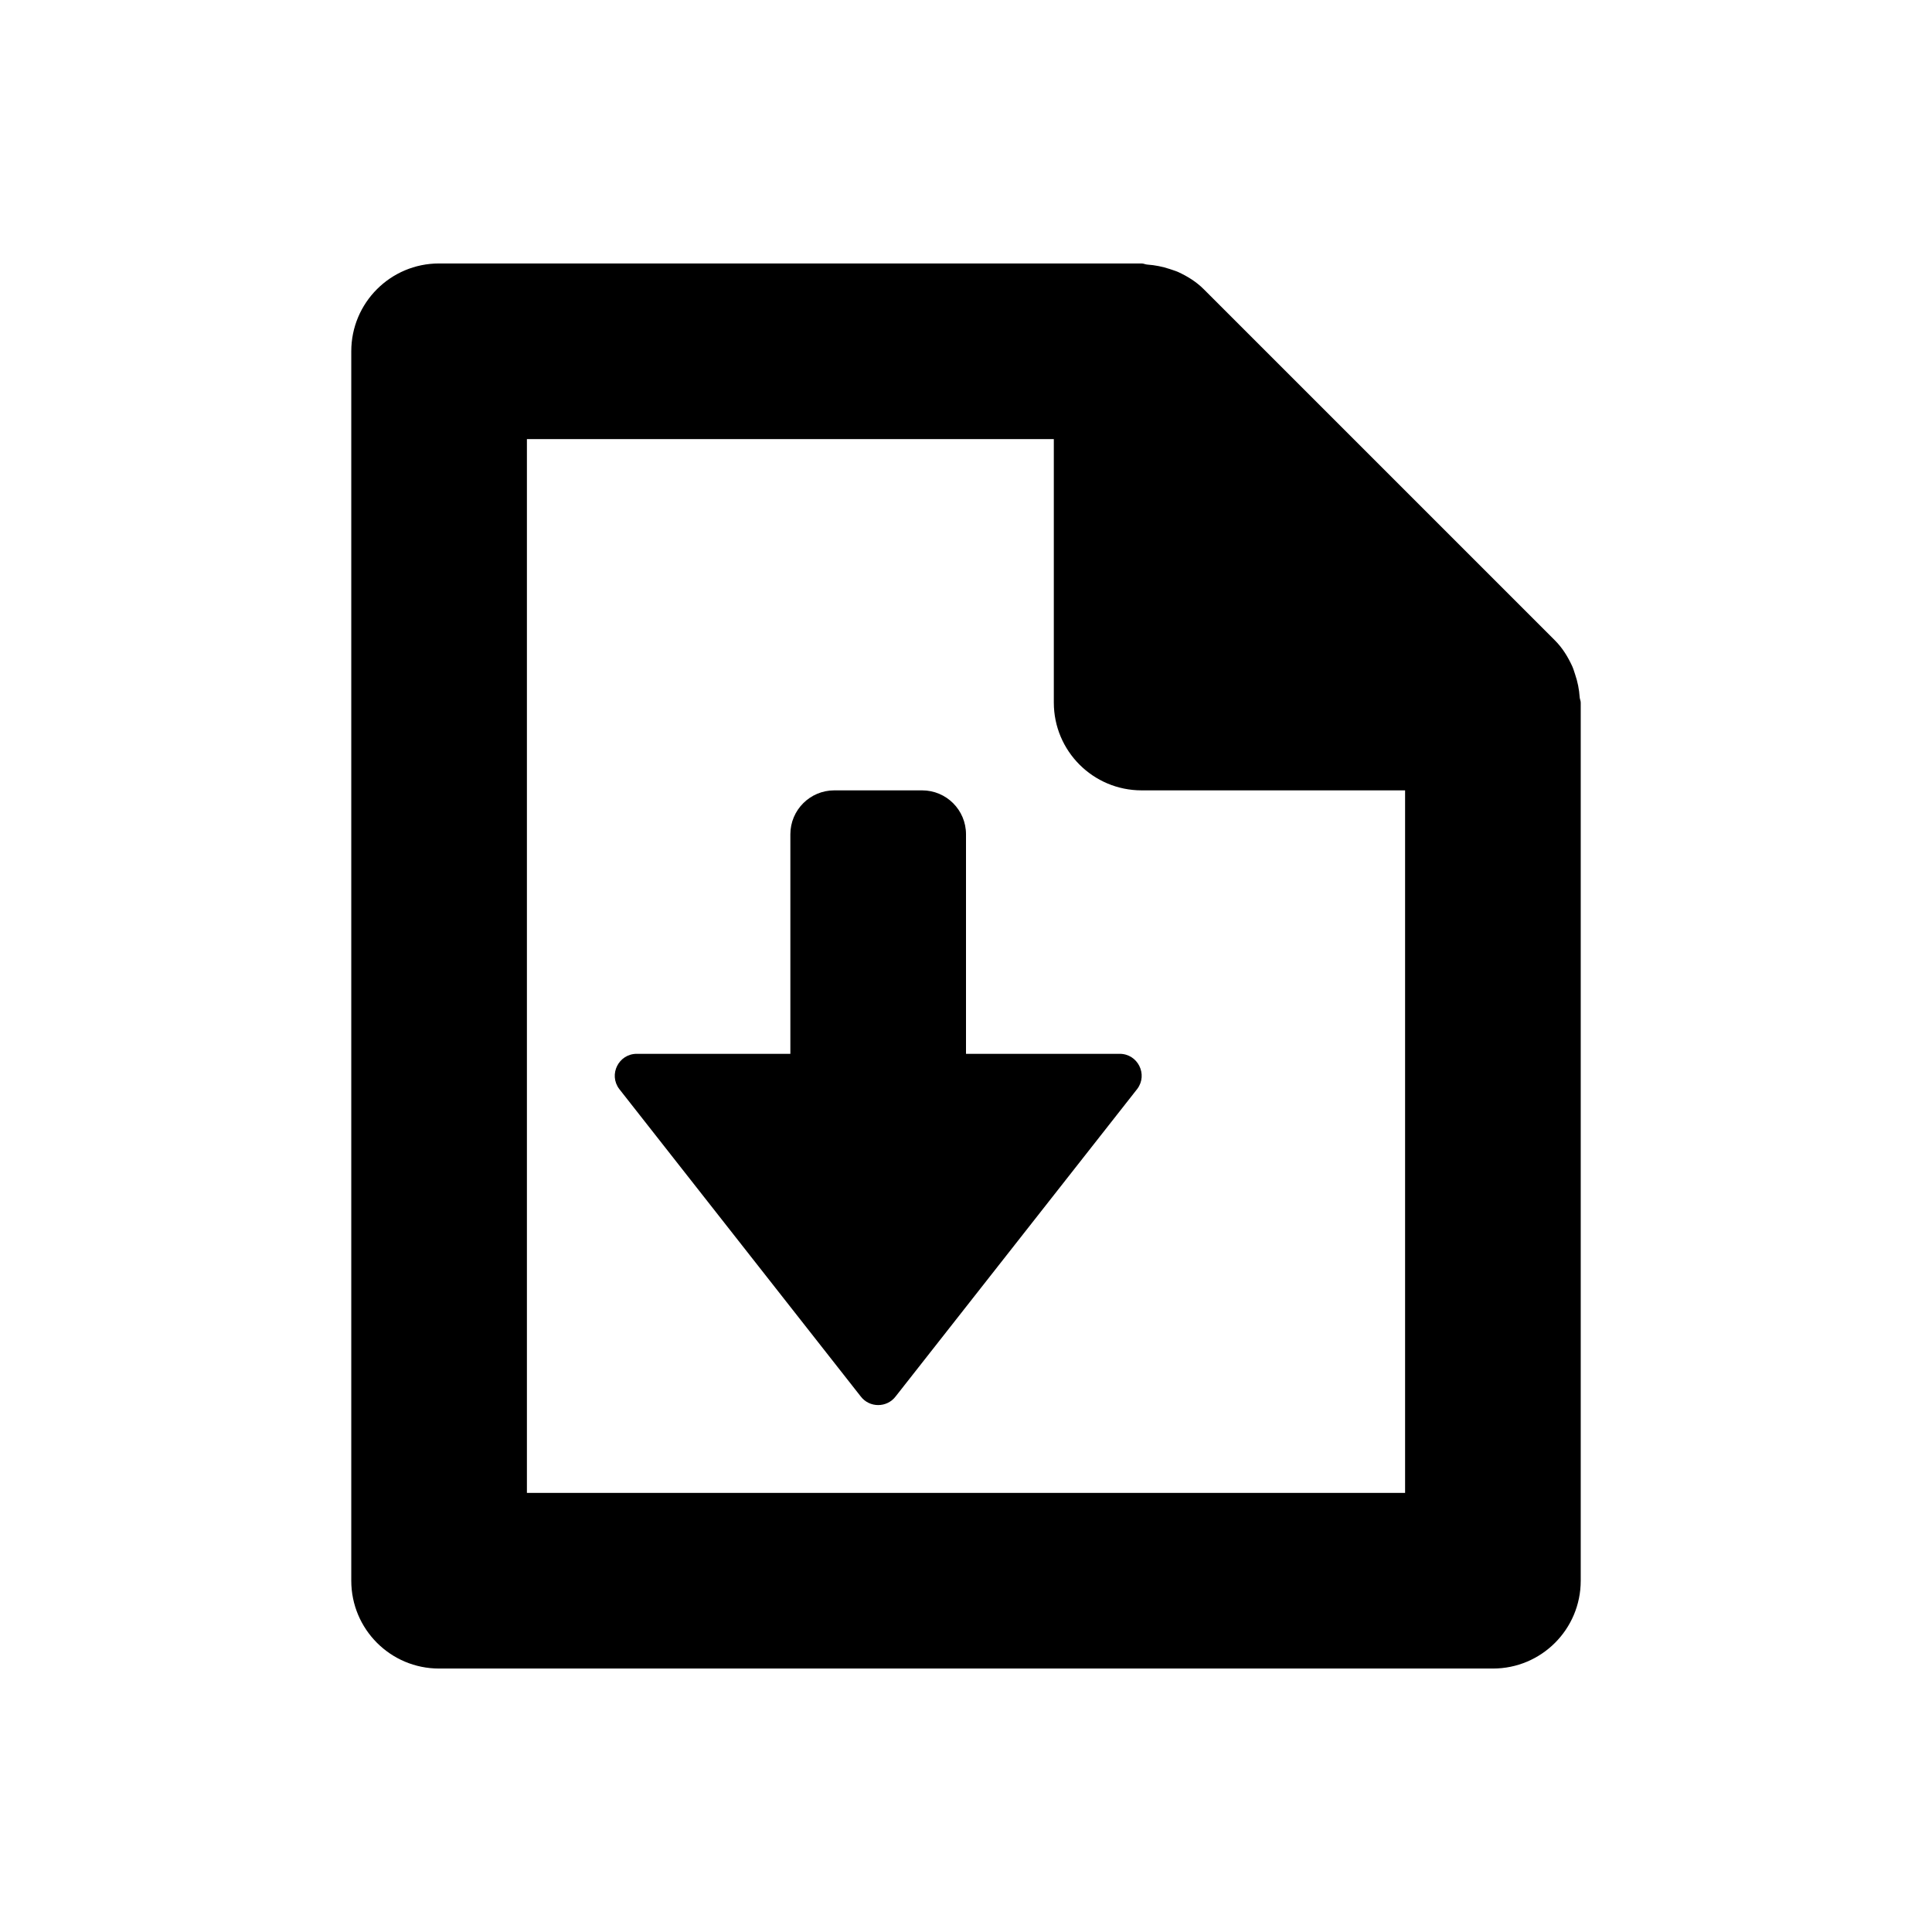
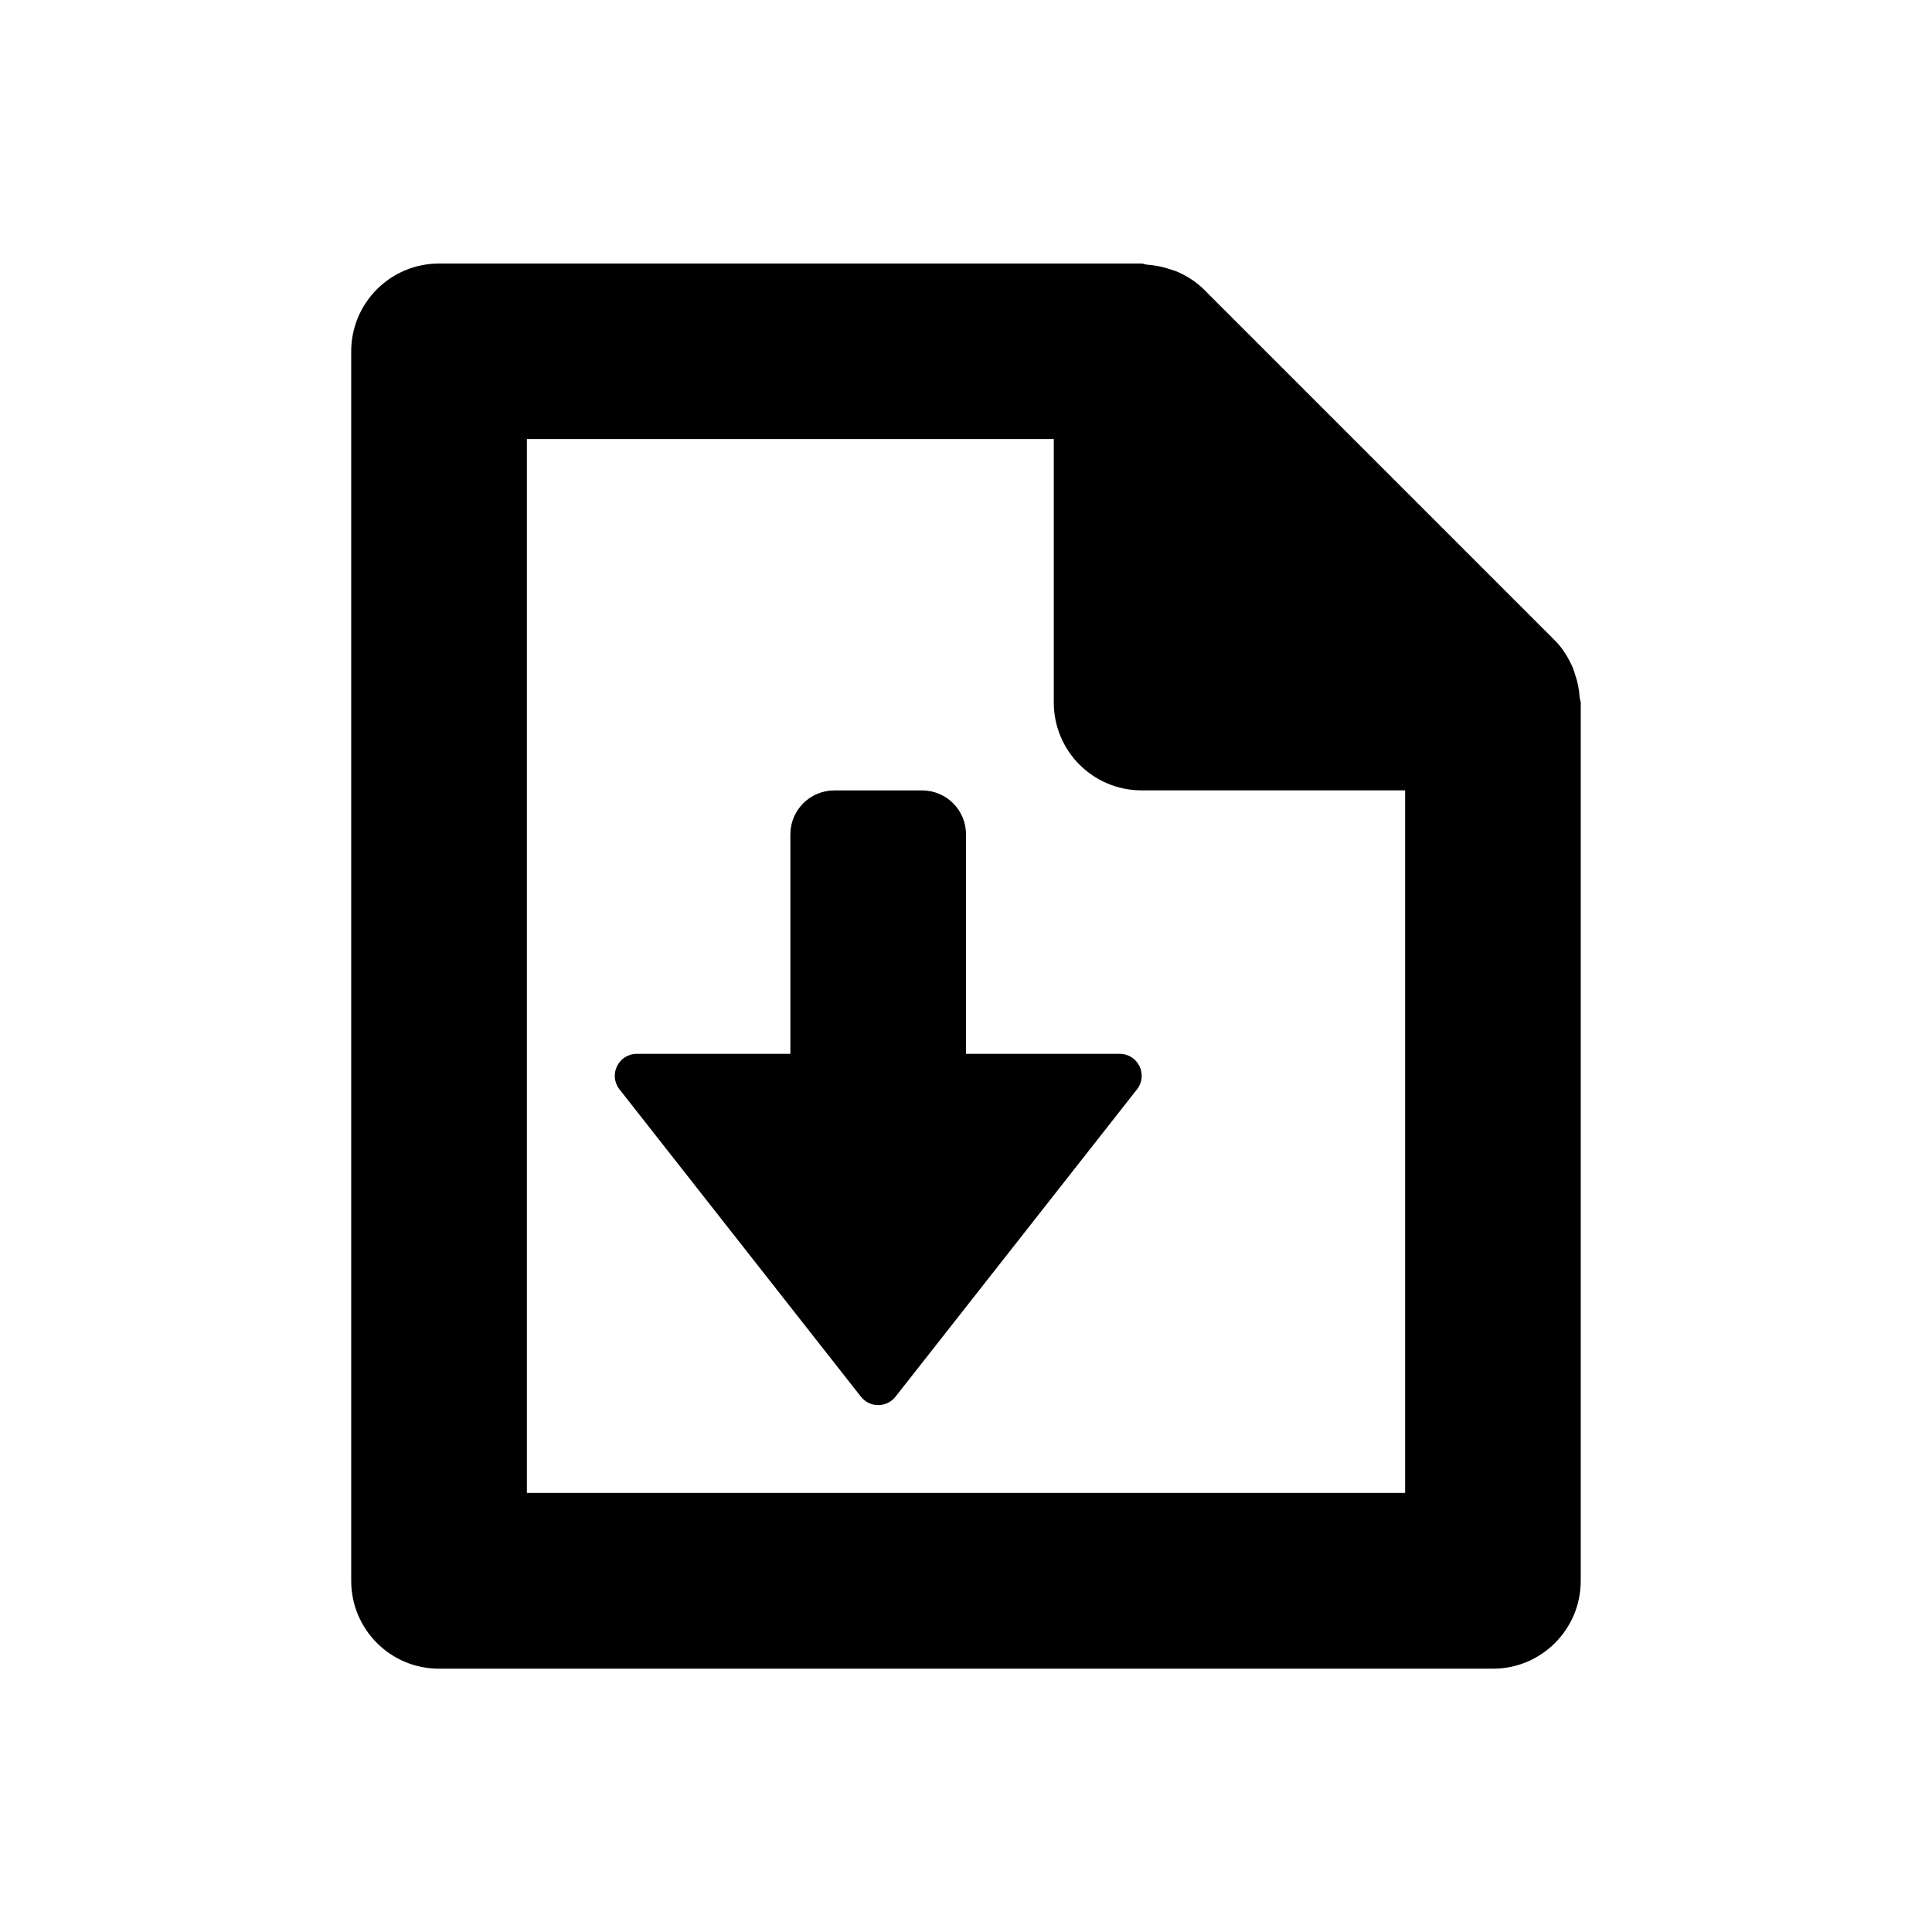
- <svg xmlns="http://www.w3.org/2000/svg" width="22px" height="22px" viewBox="0 0 22 22" version="1.1">
-   <defs />
-   <g id="16-x-16-solid" stroke="none" stroke-width="1">
-     <g id="export_(outline)">
-       <g id="Page-1" transform="translate(4, 3)">
-         <path d="M2,14 L2,2 L8,2 L8,5 C8,5.552 8.447,6 9,6 L12,6 L12,14 L2,14 Z M13.988,4.939 C13.982,4.849 13.965,4.764 13.936,4.679 C13.925,4.647 13.917,4.617 13.903,4.586 C13.854,4.48 13.793,4.379 13.707,4.293 L9.707,0.293 C9.621,0.207 9.521,0.146 9.415,0.097 C9.383,0.083 9.352,0.075 9.319,0.063 C9.237,0.036 9.153,0.019 9.066,0.013 C9.043,0.012 9.023,0 9,0 L1,0 C0.447,0 0,0.448 0,1 L0,15 C0,15.552 0.447,16 1,16 L13,16 C13.553,16 14,15.552 14,15 L14,5 C14,4.979 13.989,4.96 13.988,4.939 L13.988,4.939 Z" id="Fill-1" />
-         <path d="M8.75,9 L7,9 L7,6.5 C7,6.224 6.777,6 6.5,6 L5.5,6 C5.224,6 5,6.224 5,6.5 L5,9 L3.251,9 C3.045,9 2.927,9.235 3.051,9.4 L5.8,12.9 C5.9,13.033 6.1,13.033 6.2,12.9 L8.95,9.4 C9.074,9.235 8.956,9 8.75,9" id="Fill-3" />
-       </g>
-     </g>
-   </g>
+ <svg xmlns="http://www.w3.org/2000/svg" version="1.1" width="32" height="32" viewBox="0 0 32 32">
+   <path fill="#000" d="M8.727 24.727v-17.455h8.727v4.364c0 0.803 0.65 1.455 1.455 1.455h4.364v11.636h-14.545zM26.164 11.548c-0.009-0.131-0.033-0.255-0.076-0.378-0.016-0.047-0.028-0.090-0.048-0.135-0.071-0.154-0.16-0.301-0.285-0.426l-5.818-5.818c-0.125-0.125-0.271-0.214-0.425-0.285-0.047-0.020-0.092-0.032-0.14-0.049-0.119-0.039-0.241-0.064-0.368-0.073-0.033-0.001-0.063-0.019-0.096-0.019h-11.636c-0.804 0-1.455 0.652-1.455 1.455v20.364c0 0.803 0.65 1.455 1.455 1.455h17.455c0.804 0 1.455-0.652 1.455-1.455v-14.545c0-0.031-0.016-0.058-0.017-0.089v0z" />
+   <path fill="#000" d="M18.545 17.455h-2.545v-3.636c0-0.401-0.324-0.727-0.727-0.727h-1.455c-0.401 0-0.727 0.326-0.727 0.727v3.636h-2.544c-0.3 0-0.471 0.342-0.291 0.582l3.999 5.091c0.145 0.193 0.436 0.193 0.582 0l4-5.091c0.18-0.24 0.009-0.582-0.291-0.582z" />
</svg>
